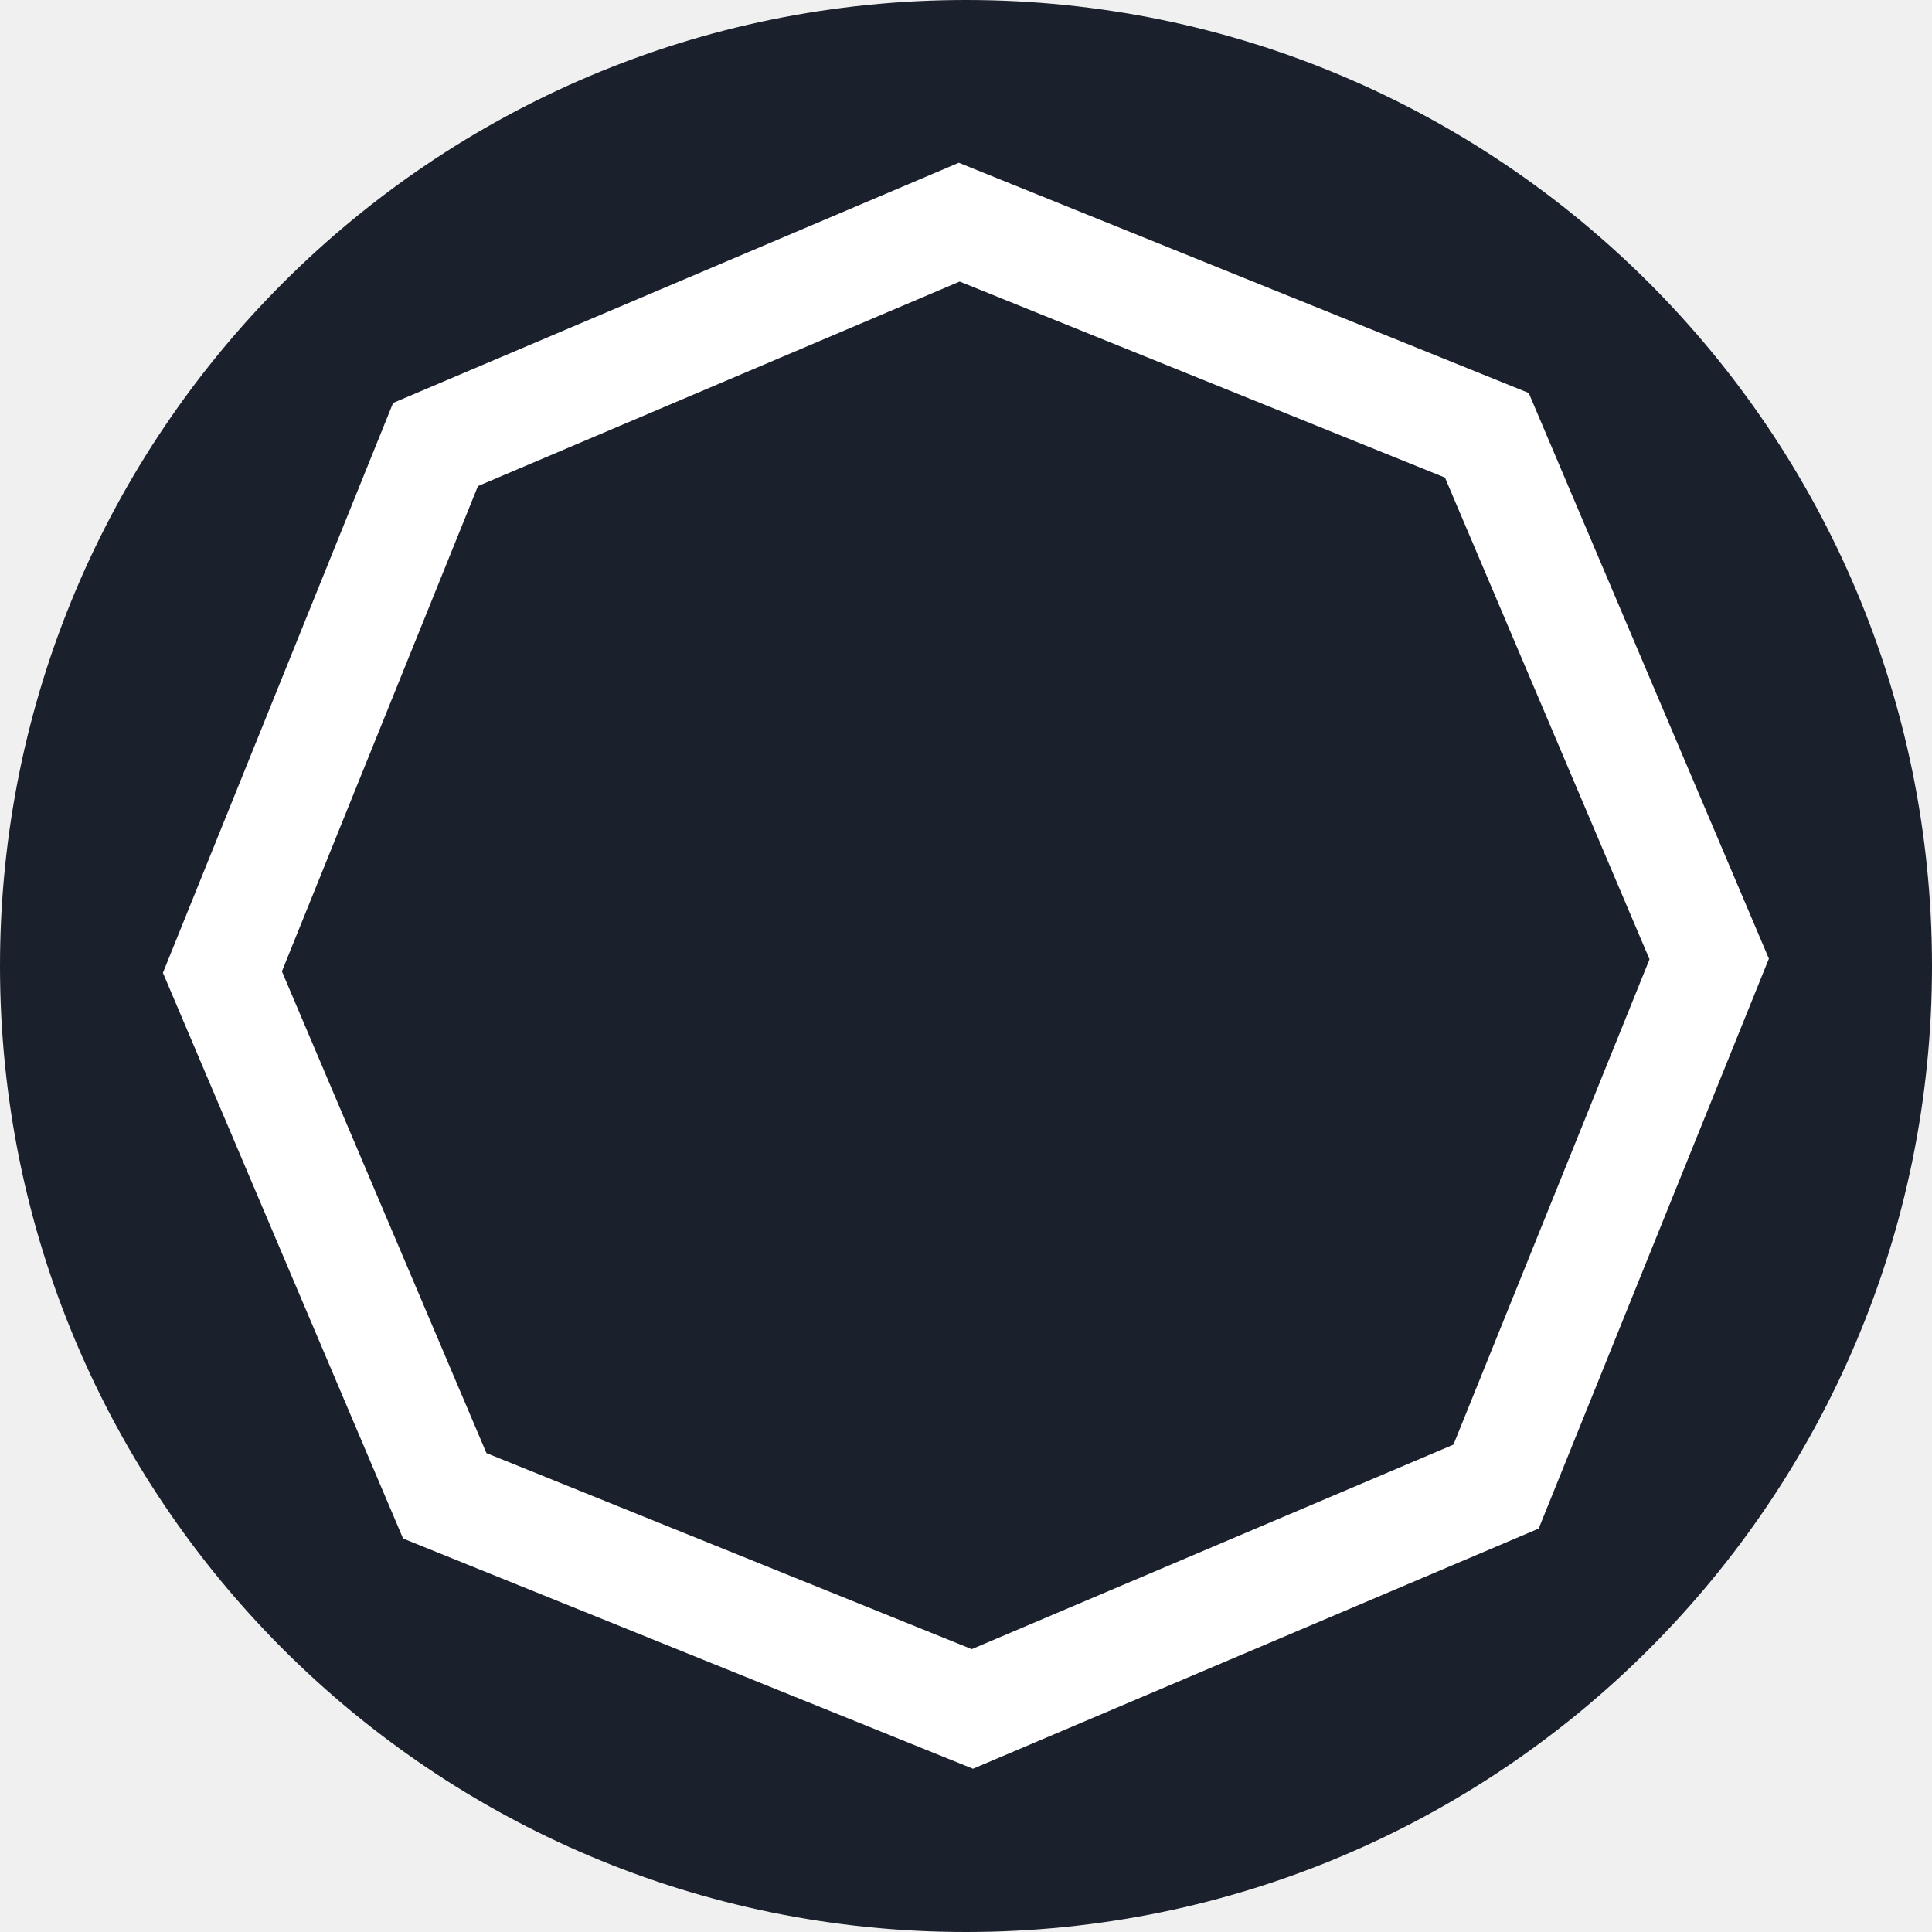
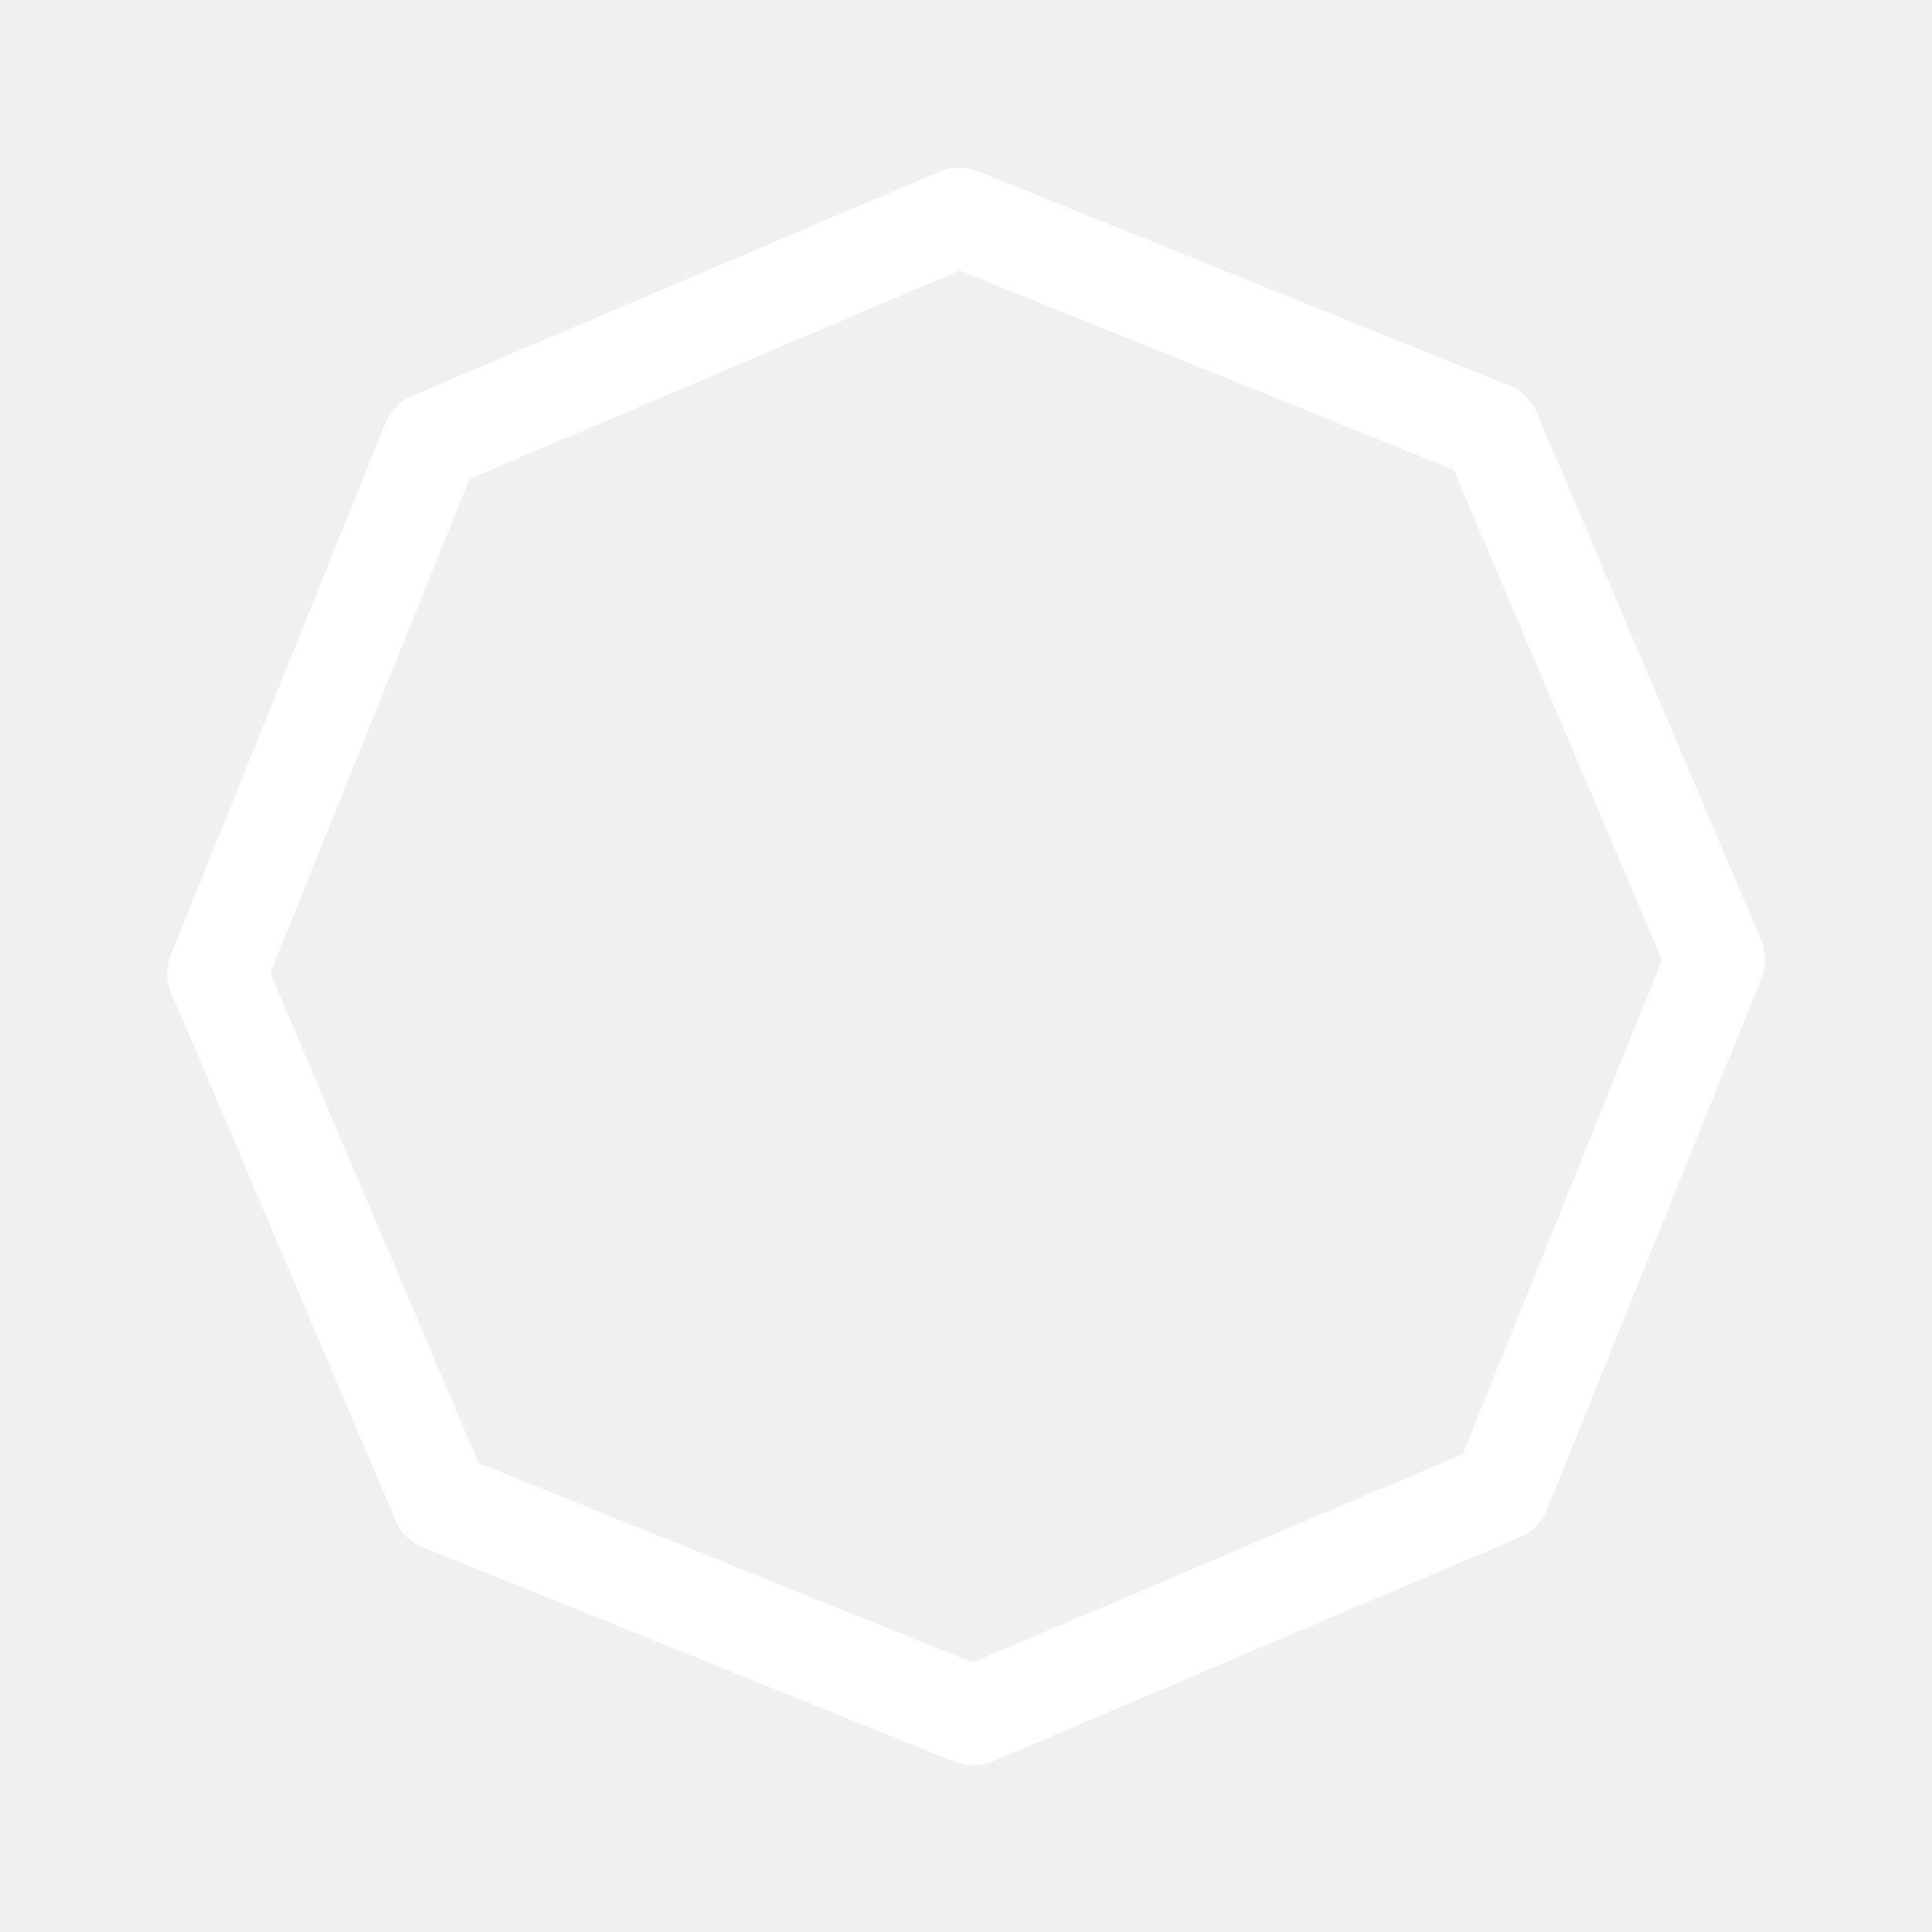
- <svg xmlns="http://www.w3.org/2000/svg" width="375" viewBox="0 0 375 375" height="375" version="1.0">
-   <path fill="#1A202C" d="M 187.5 0 C 83.945 0 0 83.945 0 187.5 C 0 291.055 83.945 375 187.5 375 C 291.055 375 375 291.055 375 187.5 C 375 83.945 291.055 0 187.5 0 Z M 187.5 0" />
-   <path fill="#FFF" d="M 296.723 76.277 L 186.105 31.594 L 76.301 78.211 L 31.621 188.824 L 78.238 298.629 L 188.852 343.312 L 298.656 296.695 L 343.34 186.078 Z M 296.723 76.277" />
-   <path fill="#1A202C" d="M 280.469 92.699 L 186.273 54.648 L 92.77 94.348 L 54.719 188.543 L 94.418 282.047 L 188.613 320.098 L 282.117 280.398 L 320.168 186.203 Z M 280.469 92.699" />
+ <svg xmlns="http://www.w3.org/2000/svg" contentScriptType="text/ecmascript" contentStyleType="text/css" version="1.0" viewBox="0 0 375 375" zoomAndPan="magnify">
+   <defs>
+     <clipPath id="c">
+       <path d="m32 32h311v311h-311z" />
+     </clipPath>
+     <clipPath id="b">
+       <path d="m107.86 0.184 267.09 107.73-107.73 267.09-267.09-107.73z" />
+     </clipPath>
+     <clipPath id="a">
+       <path d="m107.86 0.184 267.09 107.73-107.73 267.09-267.09-107.73z" />
+     </clipPath>
+   </defs>
+   <g clip-path="url(#c)">
+     <g clip-path="url(#b)">
+       <g clip-path="url(#a)">
+         <path d="m298.27 80.02c-0.996-2.344-2.883-4.195-5.242-5.148l-103.26-41.648c-2.363-0.953-5.004-0.926-7.348 0.07l-102.46 43.566c-2.344 0.992-4.195 2.879-5.148 5.242l-41.645 103.26c-0.953 2.359-0.93 5 0.066 7.344l43.566 102.46c0.996 2.344 2.883 4.195 5.242 5.148l103.26 41.648c2.359 0.949 5.004 0.926 7.348-0.07l102.46-43.566c2.344-0.992 4.195-2.879 5.144-5.242l41.648-103.26c0.953-2.359 0.93-5.004-0.07-7.344zm-14.332 202.2-95.145 40.453-95.883-38.676-40.453-95.145 38.672-95.883 95.145-40.453 95.883 38.676 40.453 95.145z" fill="#fff" />
+       </g>
+     </g>
+   </g>
</svg>
